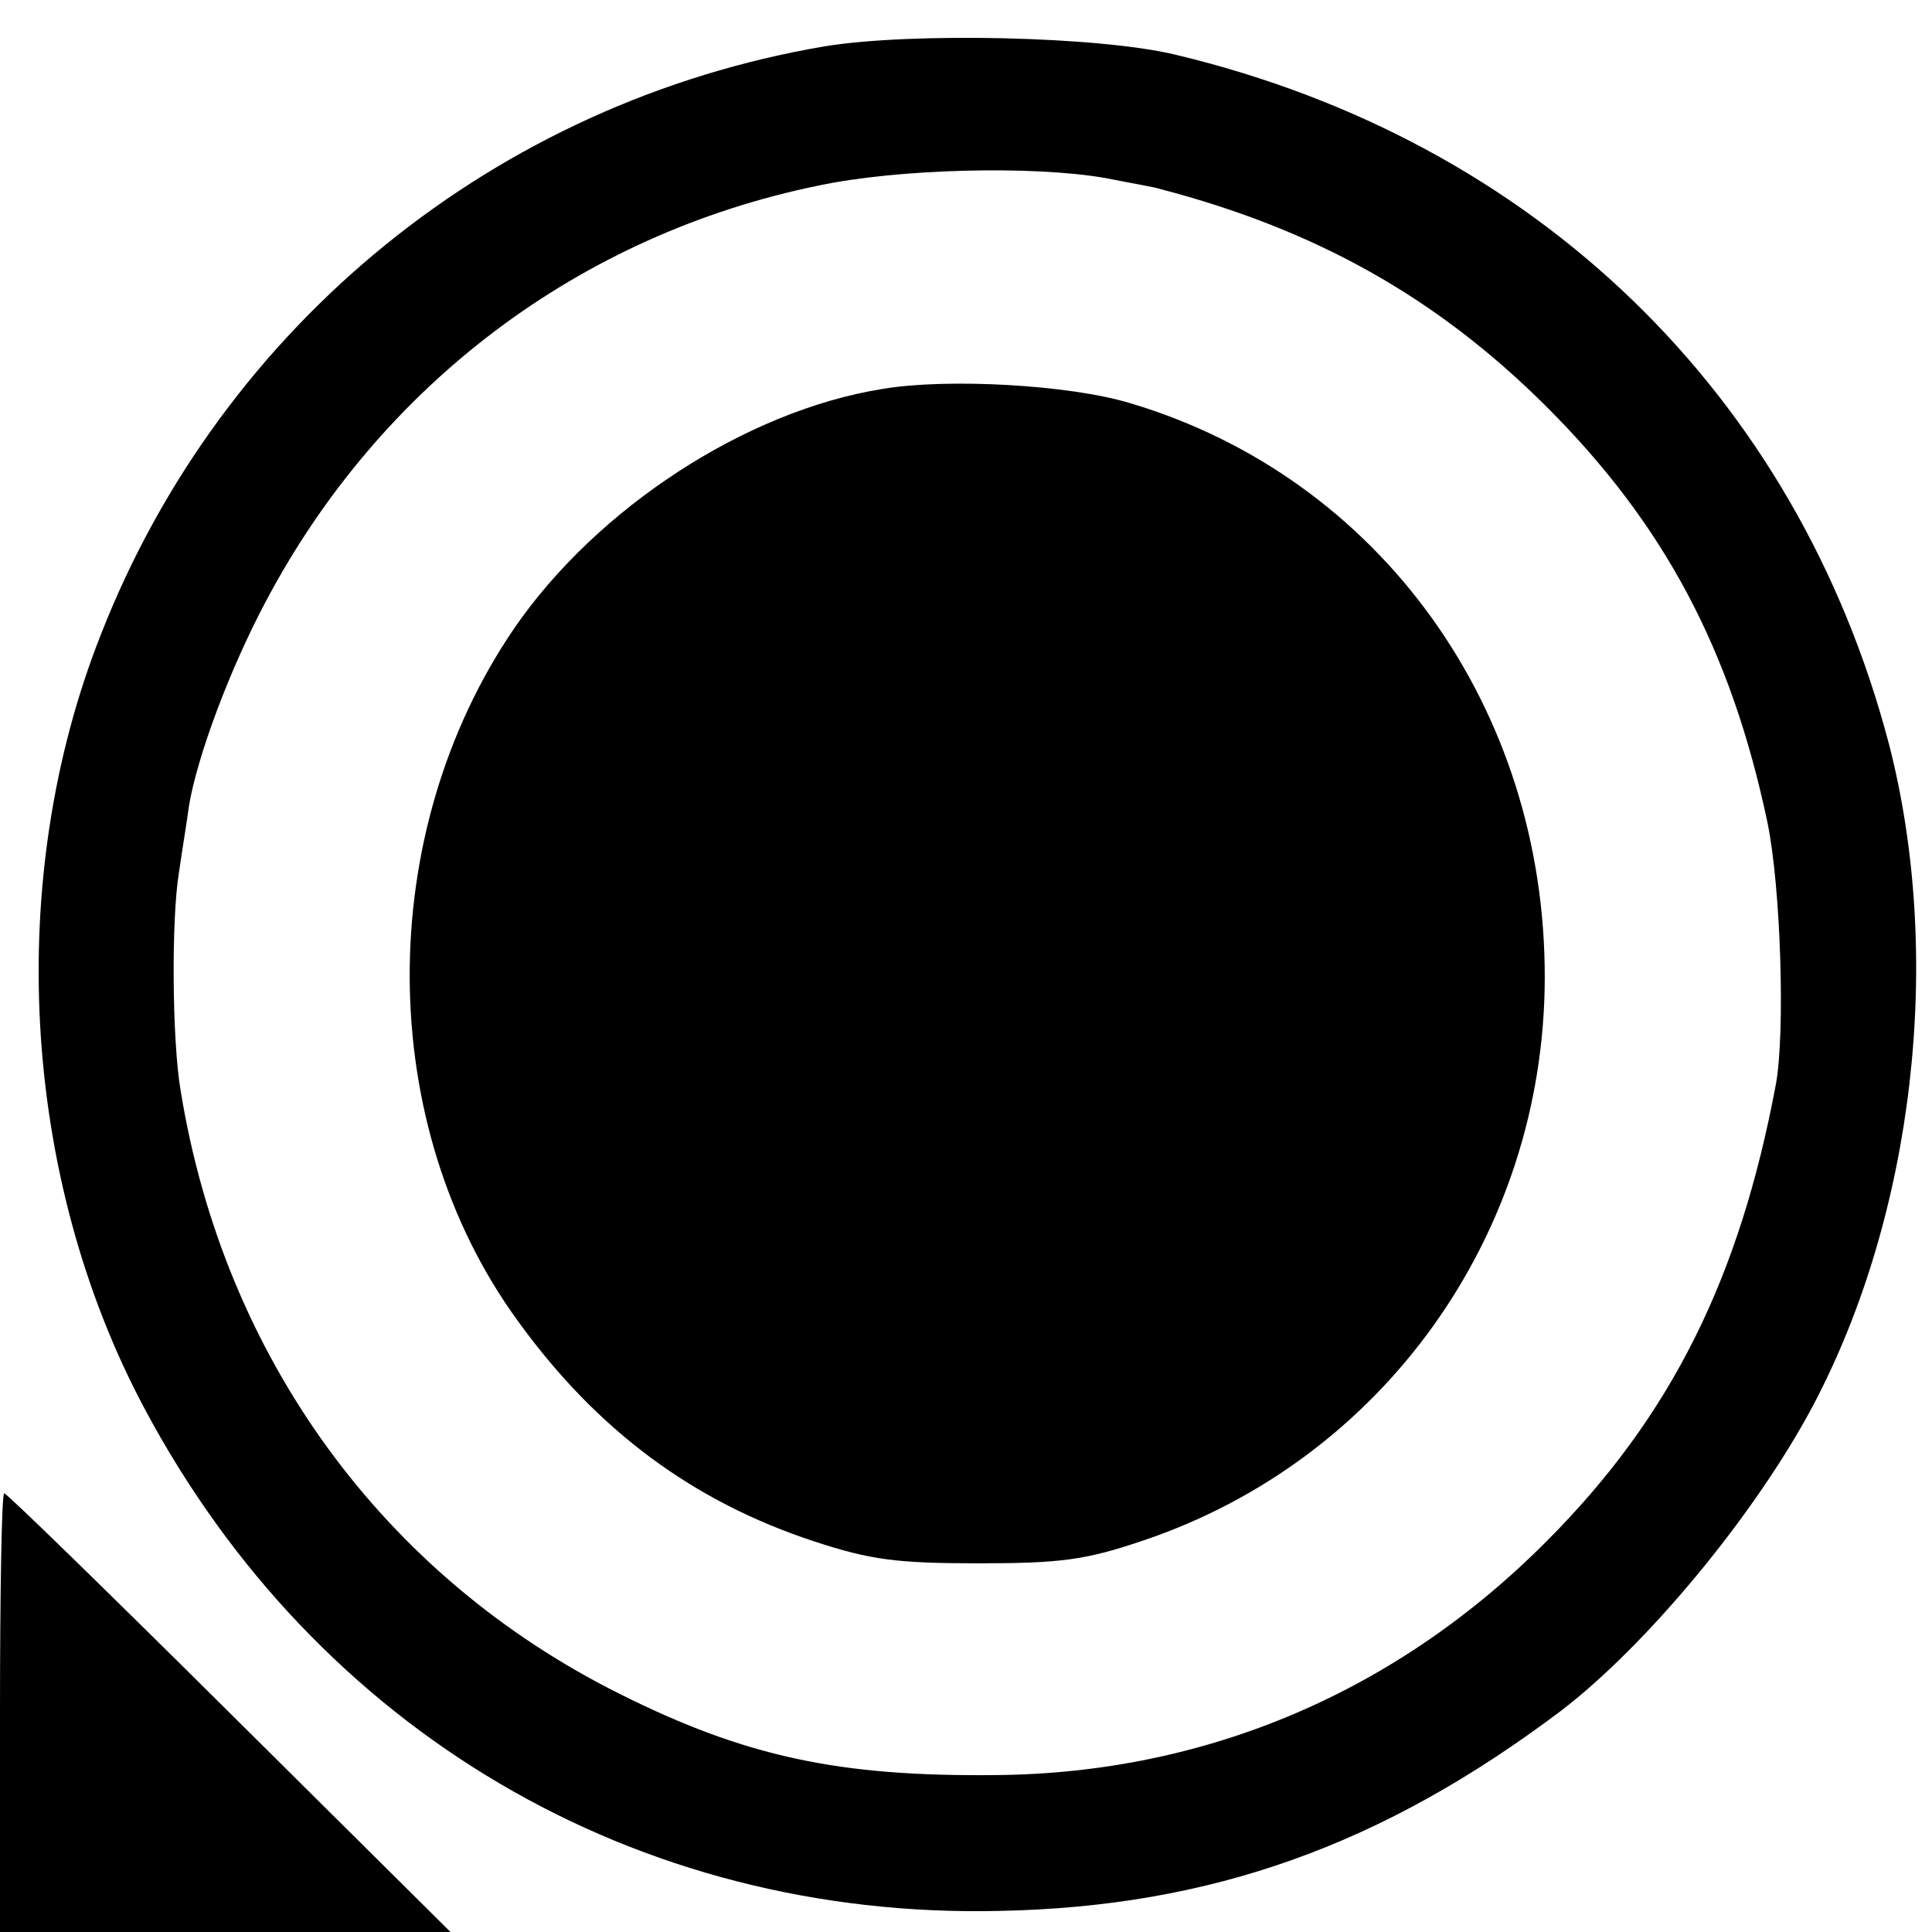
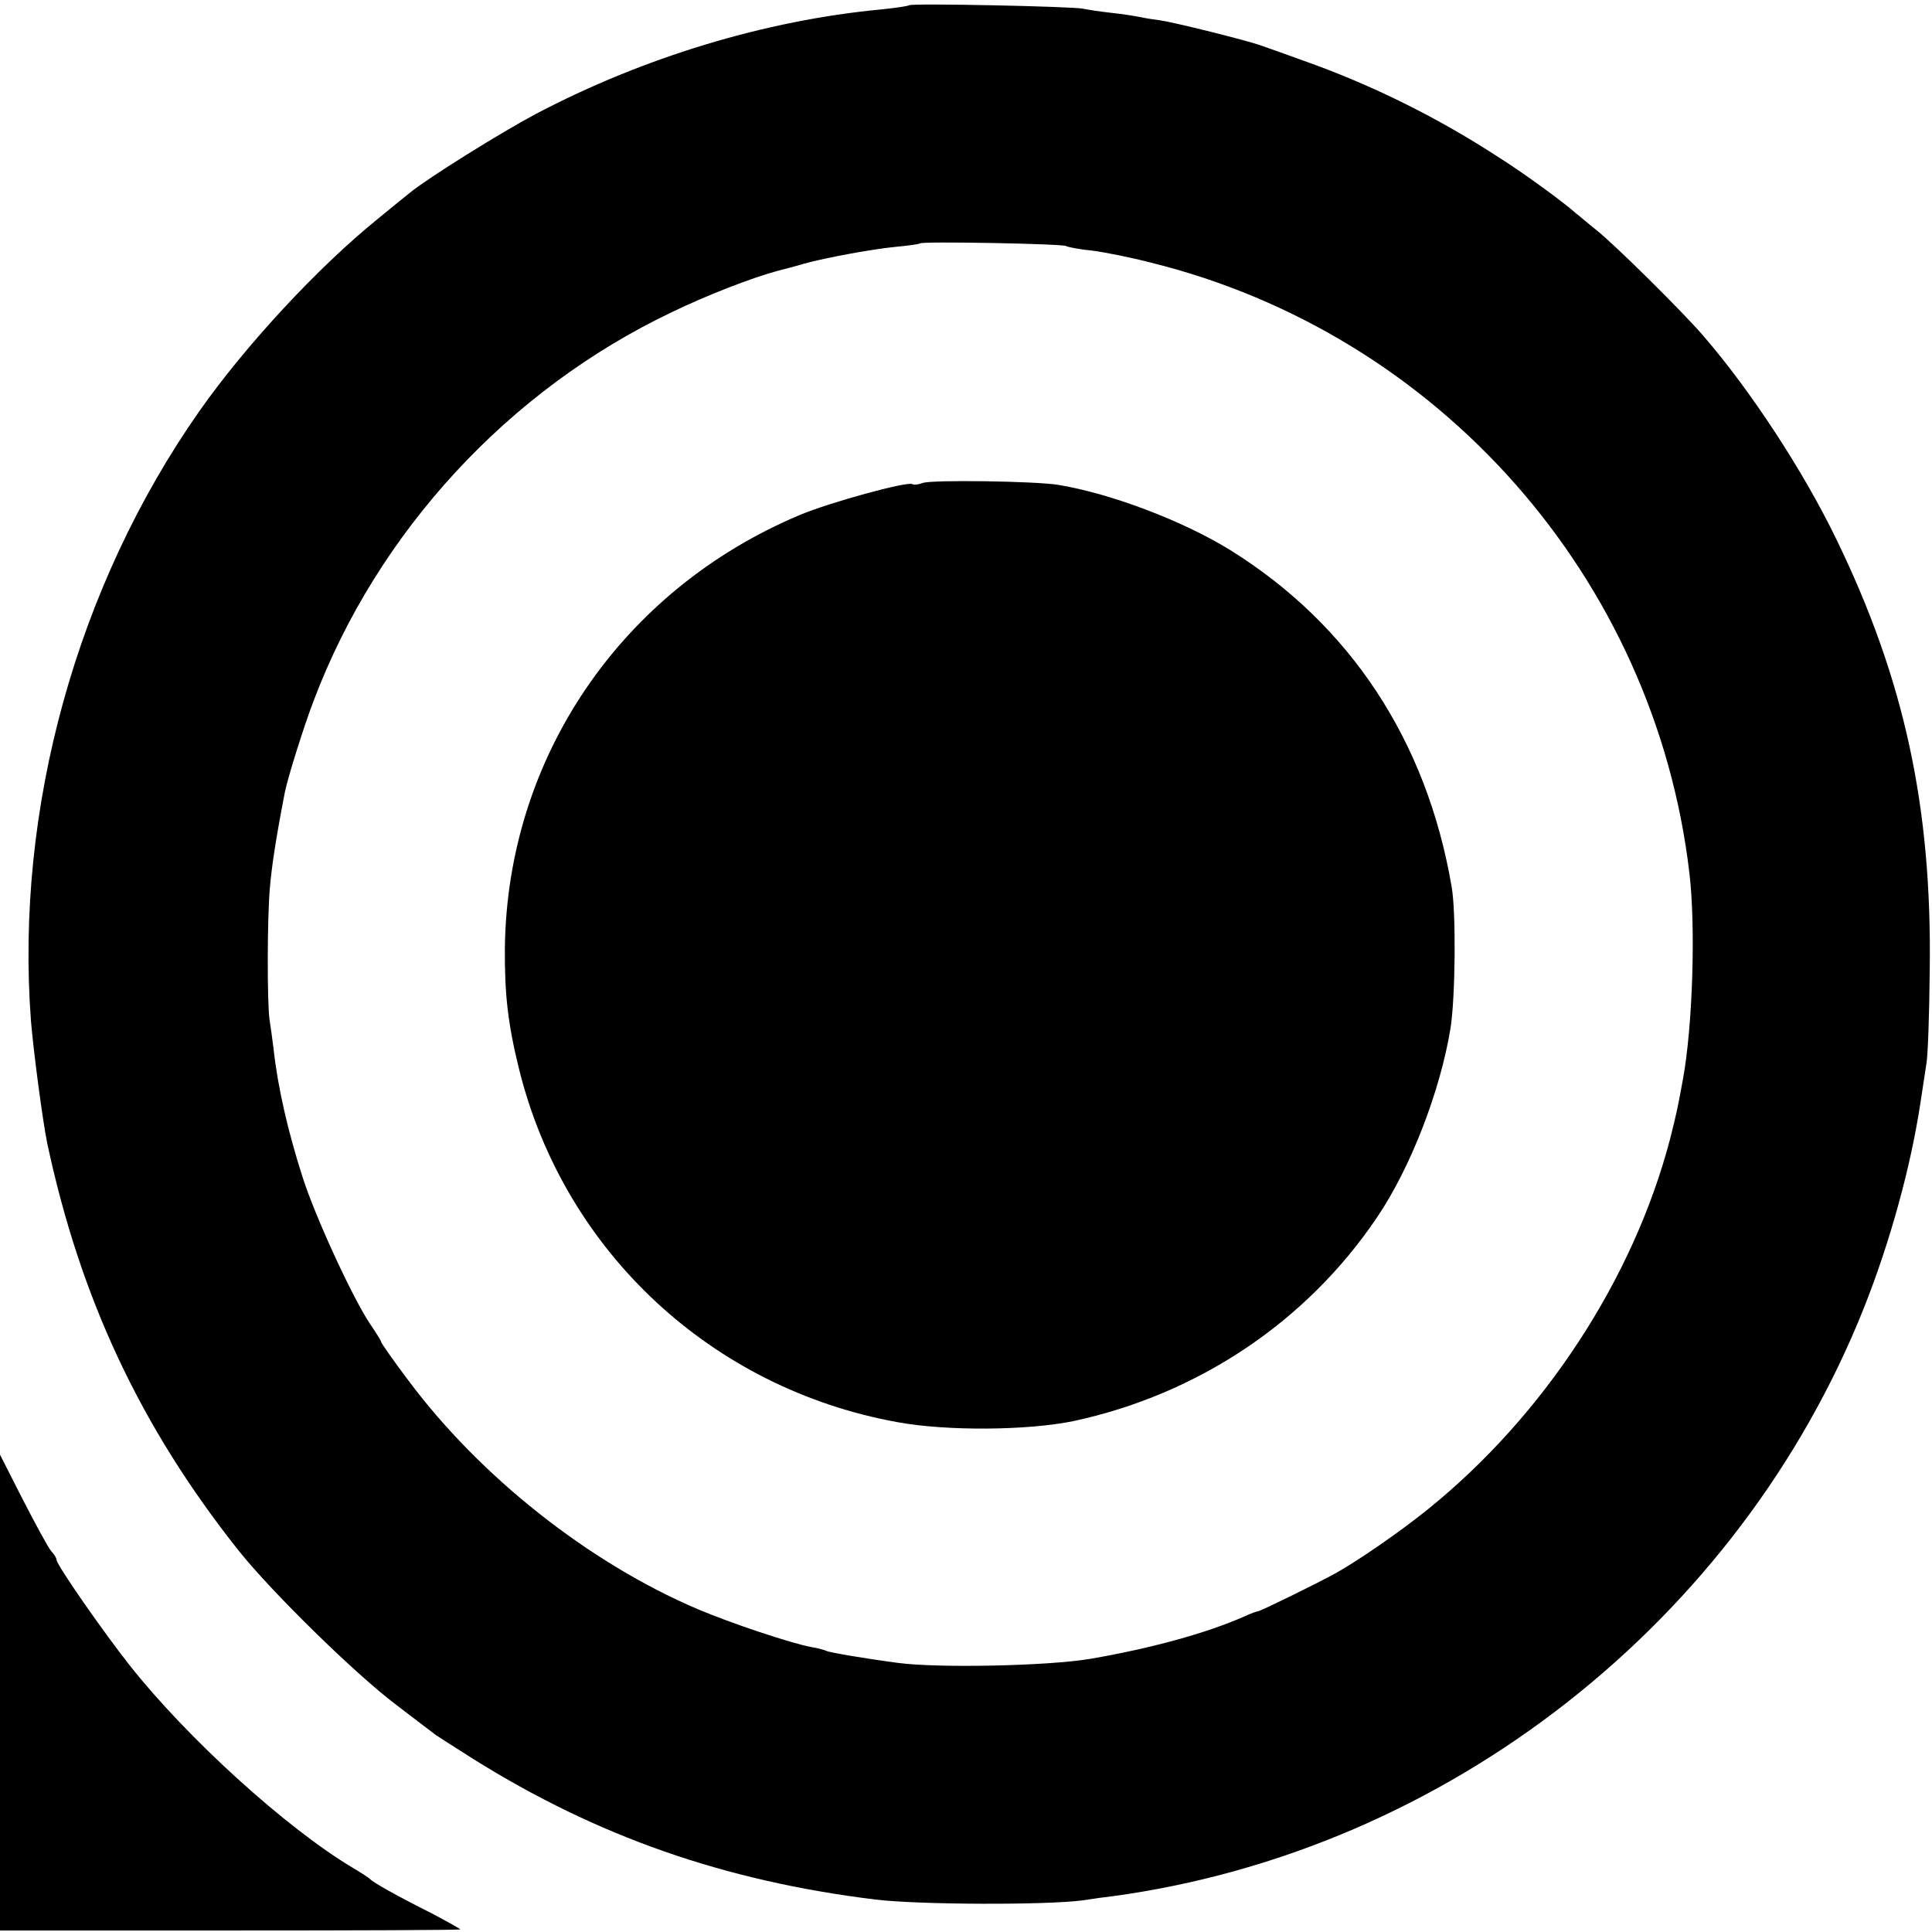
- <svg xmlns="http://www.w3.org/2000/svg" version="1.0" width="229pt" height="229pt" viewBox="0 0 229 229" preserveAspectRatio="xMidYMid meet">
-   <g transform="translate(0,229) scale(0.1,-0.1)" fill="#000000" stroke="none">
-     <path d="M977 2235 c-388 -66 -713 -329 -857 -696 -115 -290 -95 -644 51 -918 204 -383 583 -606 1014 -596 251 5 454 78 665 237 101 77 230 232 299 362 120 227 155 532 90 784 -109 415 -419 715 -845 817 -90 22 -314 27 -417 10z m333 -156 c30 -6 60 -11 65 -13 184 -48 327 -128 456 -256 142 -141 221 -291 264 -495 16 -78 21 -250 10 -310 -43 -230 -124 -393 -270 -540 -178 -180 -405 -277 -655 -279 -186 -2 -297 22 -445 96 -281 140 -470 400 -521 716 -10 59 -11 202 -2 257 4 28 10 64 12 80 10 59 48 161 91 242 136 257 372 435 655 493 94 20 254 24 340 9z" />
-     <path d="M1046 1829 c-162 -26 -338 -141 -436 -283 -167 -244 -166 -589 4 -822 94 -130 208 -214 351 -261 67 -22 98 -26 195 -26 98 0 127 4 195 27 285 96 475 363 476 666 1 321 -196 594 -491 682 -72 22 -217 30 -294 17z" />
-     <path d="M0 260 l0 -260 267 0 267 0 -262 260 c-144 143 -264 260 -267 260 -3 0 -5 -117 -5 -260z" />
+ <svg xmlns="http://www.w3.org/2000/svg" version="1.0" width="512pt" height="512pt" viewBox="0 0 512 512" preserveAspectRatio="xMidYMid meet">
+   <g transform="translate(0,512) scale(0.1,-0.1)" fill="#000000" stroke="none">
+     <path d="M2409 5106 c-2 -2 -35 -7 -74 -11 -307 -29 -630 -127 -915 -277 -94 -50 -285 -169 -334 -209 -6 -5 -45 -36 -86 -70 -158 -128 -349 -334 -472 -509 -325 -464 -488 -1054 -446 -1615 7 -84 31 -265 43 -324 88 -413 248 -754 508 -1081 87 -109 307 -325 417 -408 52 -40 100 -76 105 -80 6 -4 51 -33 100 -64 328 -205 665 -323 1065 -372 115 -14 455 -15 550 -2 25 4 61 9 80 11 885 121 1659 728 1990 1560 69 174 123 370 149 540 6 39 13 86 16 105 4 19 8 132 9 250 6 431 -67 769 -247 1140 -87 180 -226 393 -353 540 -56 65 -232 239 -283 280 -24 19 -48 40 -55 45 -27 25 -136 105 -201 146 -164 107 -339 194 -520 258 -49 18 -101 36 -115 41 -36 13 -229 61 -265 66 -16 2 -41 6 -55 9 -14 3 -47 8 -75 11 -27 3 -61 8 -75 11 -29 6 -455 15 -461 9z m416 -638 c6 -3 36 -9 68 -12 33 -4 103 -18 157 -32 764 -189 1335 -836 1427 -1617 17 -141 9 -405 -17 -547 -15 -82 -17 -90 -34 -158 -97 -371 -334 -733 -641 -981 -74 -60 -186 -137 -245 -170 -53 -29 -200 -101 -206 -101 -3 0 -20 -6 -37 -14 -102 -45 -250 -85 -407 -112 -111 -19 -403 -25 -509 -11 -91 12 -184 28 -191 32 -4 2 -21 7 -39 10 -52 9 -216 64 -303 101 -288 123 -576 351 -766 606 -40 53 -72 99 -72 102 0 3 -14 25 -31 50 -46 70 -143 280 -177 386 -40 125 -66 240 -77 340 -3 25 -8 61 -11 80 -6 48 -6 260 1 345 5 58 15 127 40 256 8 39 49 171 77 244 169 446 516 822 949 1028 93 45 212 91 279 109 19 5 51 13 70 19 62 17 183 39 245 45 33 3 61 7 63 9 6 6 378 -1 387 -7z" />
+     <path d="M2445 3840 c-11 -4 -23 -6 -27 -3 -14 8 -221 -49 -299 -82 -473 -199 -775 -643 -781 -1147 -1 -123 8 -202 38 -323 120 -482 510 -845 1003 -934 131 -24 345 -22 466 3 330 71 617 263 803 538 90 132 169 337 196 503 13 82 15 308 3 375 -66 387 -269 695 -588 893 -125 77 -315 149 -454 172 -60 10 -337 14 -360 5z" />
+     <path d="M0 634 l0 -630 610 0 c336 0 610 1 610 3 0 1 -35 21 -77 43 -88 44 -156 82 -163 91 -3 3 -23 16 -45 29 -176 105 -437 342 -590 535 -72 91 -195 268 -195 281 0 4 -6 15 -14 23 -8 9 -41 70 -75 136 l-61 120 0 -631z" />
  </g>
</svg>
